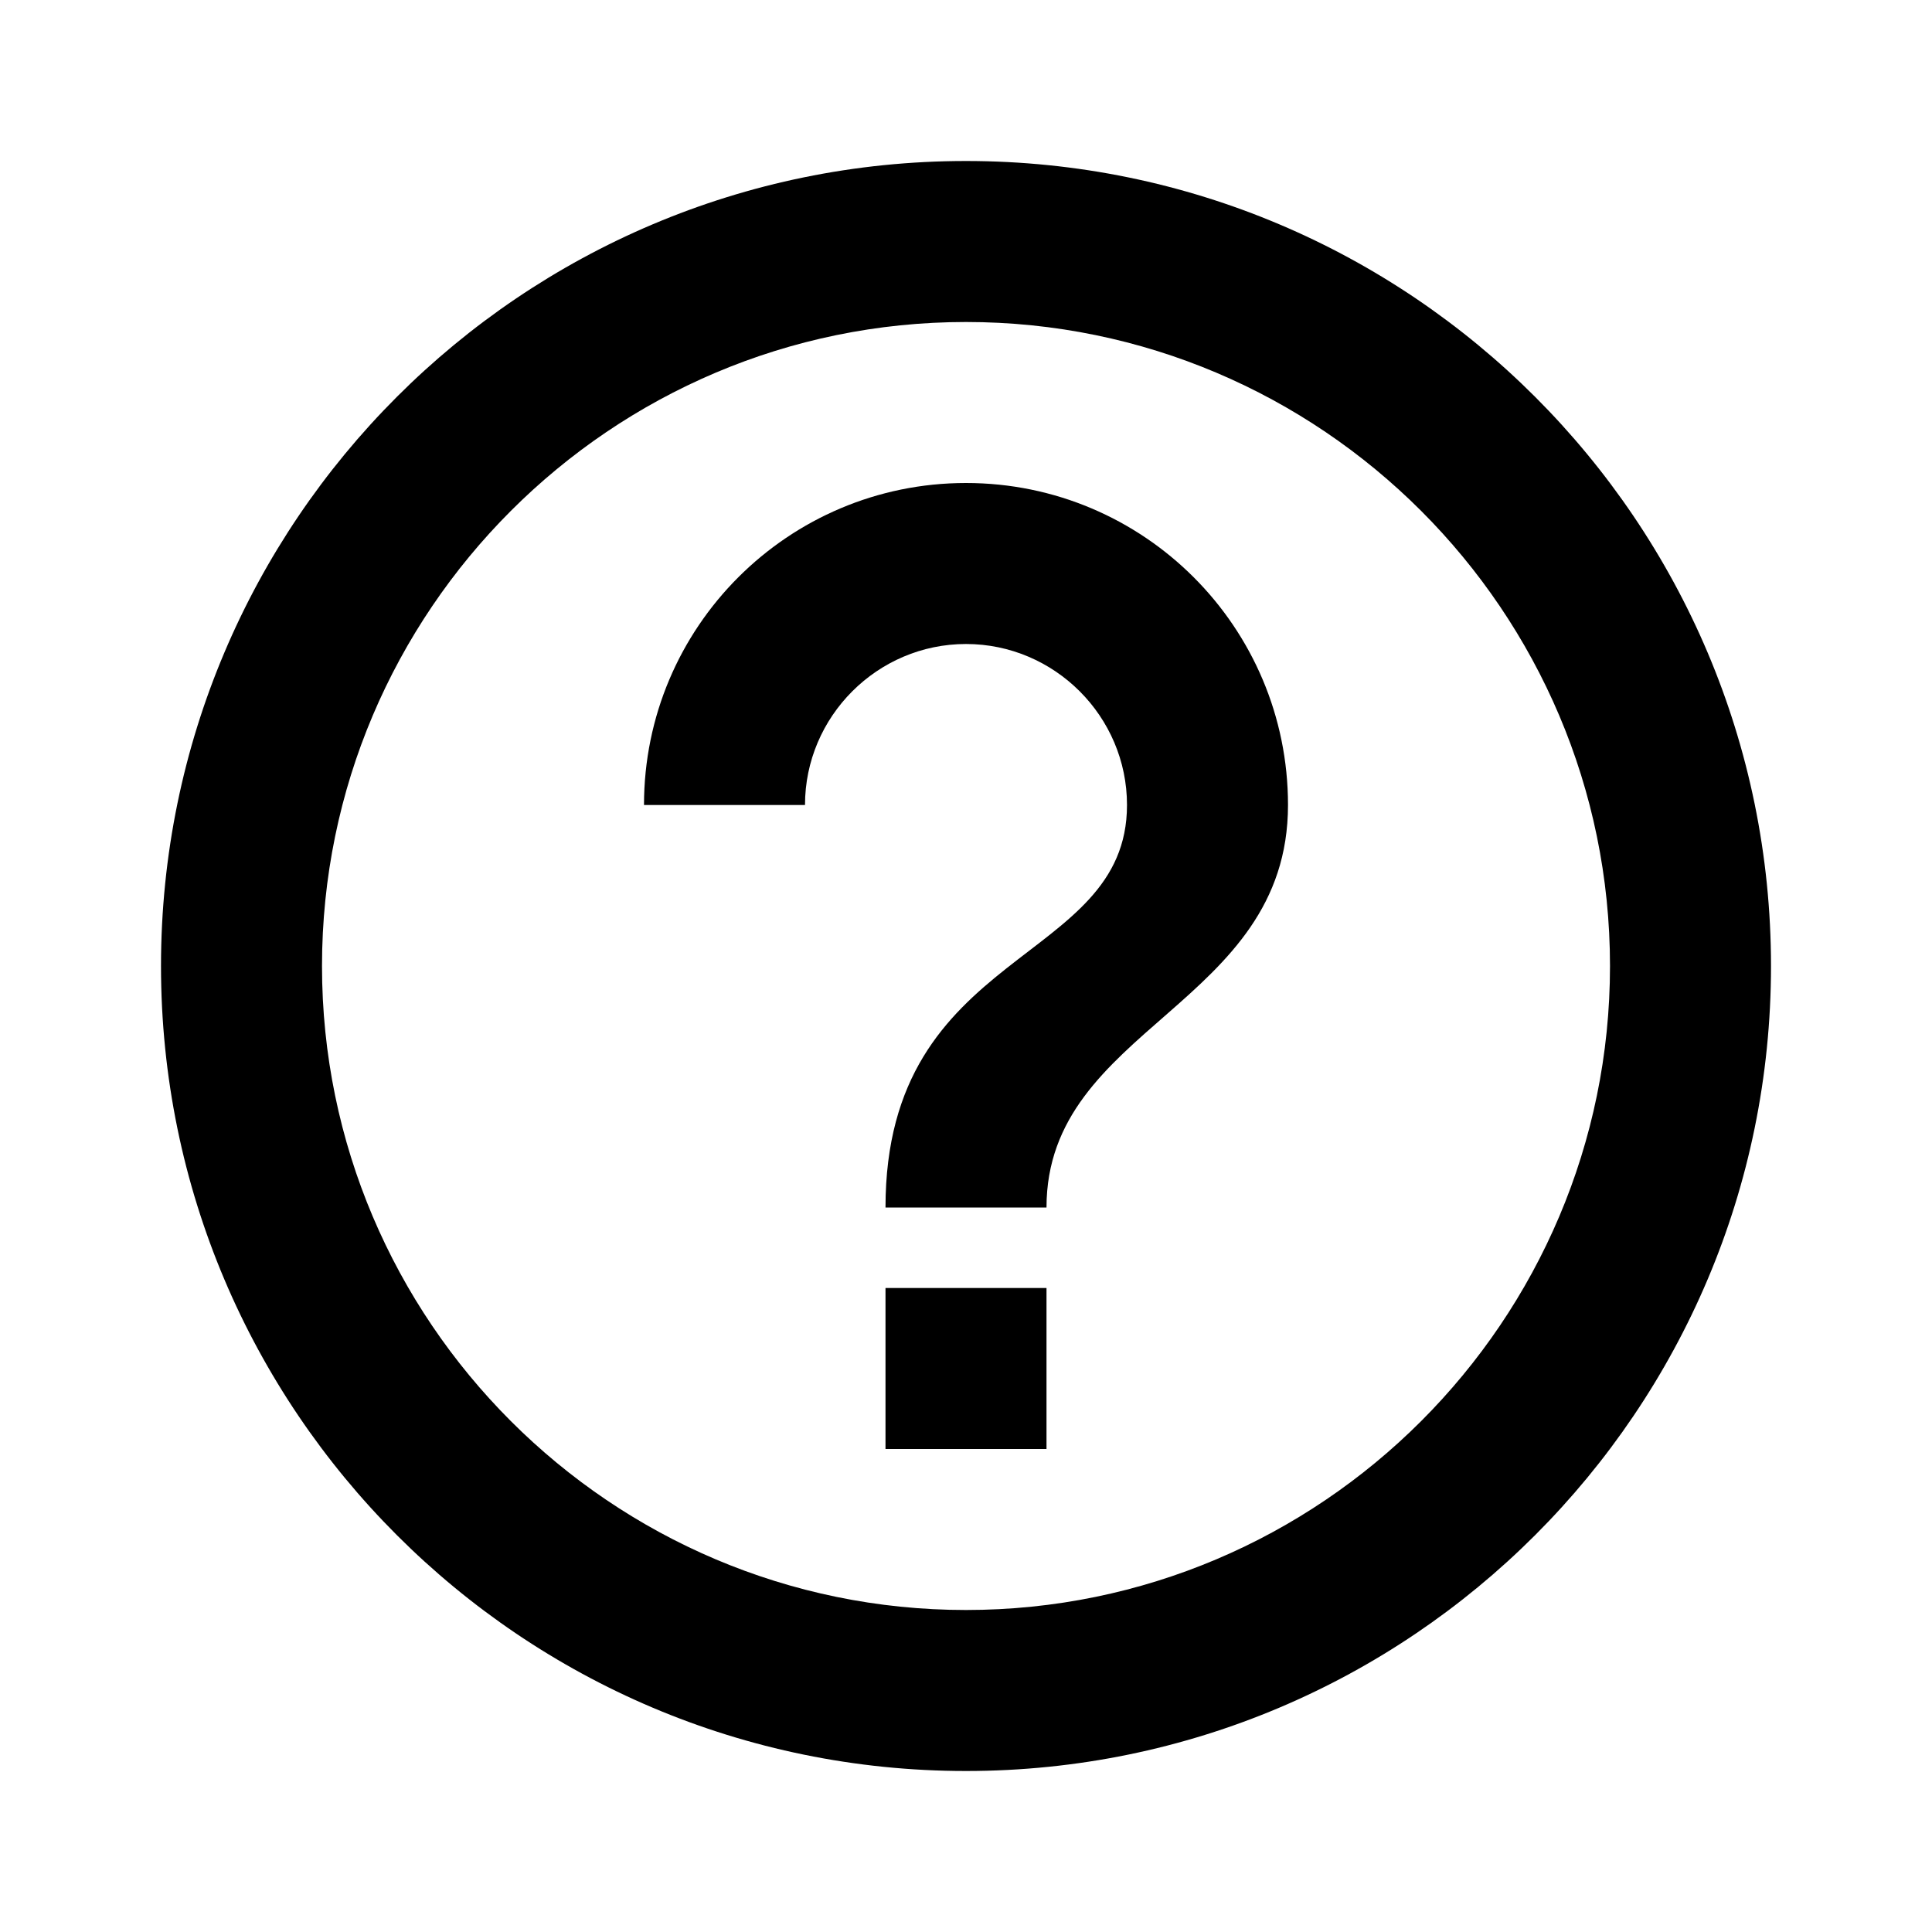
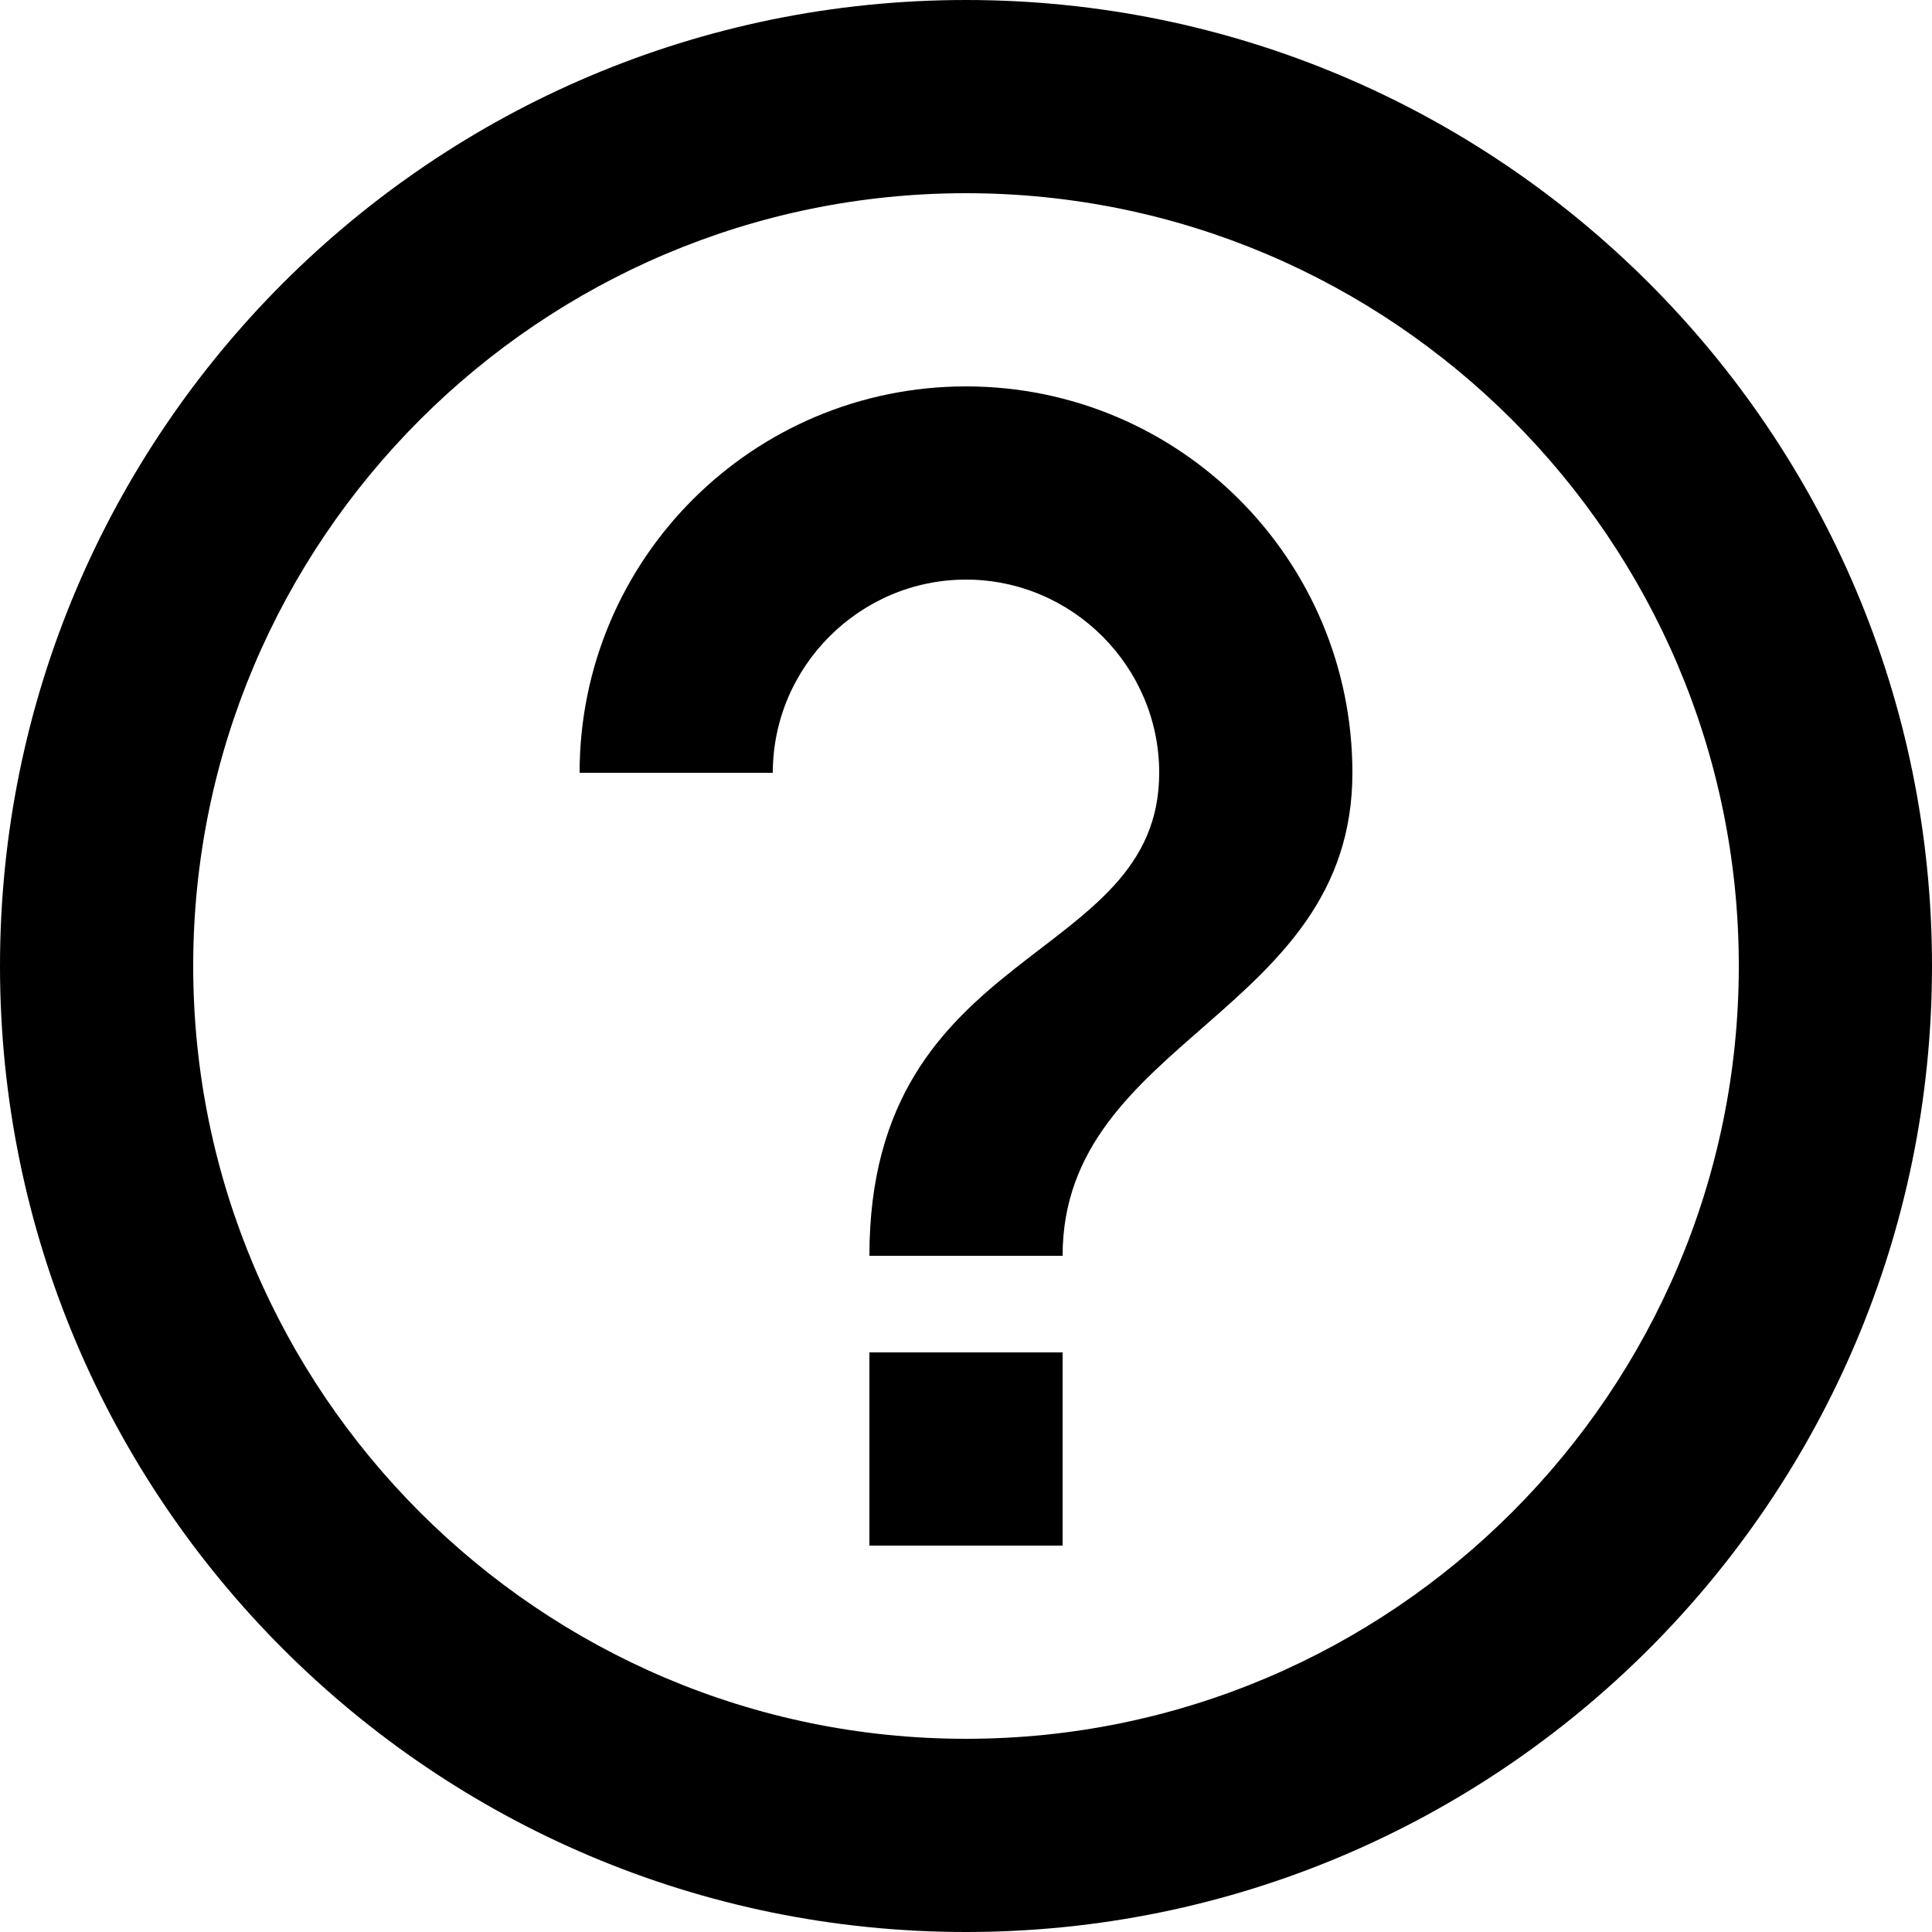
- <svg xmlns="http://www.w3.org/2000/svg" width="24" height="24" viewBox="0 0 24 24" fill="currentColor">
-   <path d="M0 0h24v24H0z" fill="none" />
-   <path d="M11 18h2v-2h-2v2zm1-16C6.48 2 2 6.48 2 12s4.48 10 10 10 10-4.48 10-10S17.52 2 12 2zm0 18c-4.41 0-8-3.59-8-8s3.59-8 8-8 8 3.59 8 8-3.59 8-8 8zm0-14c-2.21 0-4 1.79-4 4h2c0-1.1.9-2 2-2s2 .9 2 2c0 2-3 1.75-3 5h2c0-2.25 3-2.5 3-5 0-2.21-1.79-4-4-4z" />
+ <svg xmlns="http://www.w3.org/2000/svg" width="20" height="20" viewBox="0 0 20 20" fill="none">
+   <path d="M9 16H11V14H9V16ZM10 0C4.48 0 0 4.48 0 10C0 15.52 4.48 20 10 20C15.52 20 20 15.52 20 10C20 4.48 15.52 0 10 0ZM10 18C5.59 18 2 14.41 2 10C2 5.59 5.59 2 10 2C14.41 2 18 5.59 18 10C18 14.41 14.41 18 10 18ZM10 4C7.79 4 6 5.79 6 8H8C8 6.9 8.9 6 10 6C11.1 6 12 6.9 12 8C12 10 9 9.75 9 13H11C11 10.75 14 10.5 14 8C14 5.79 12.21 4 10 4Z" fill="currentColor" />
</svg>
